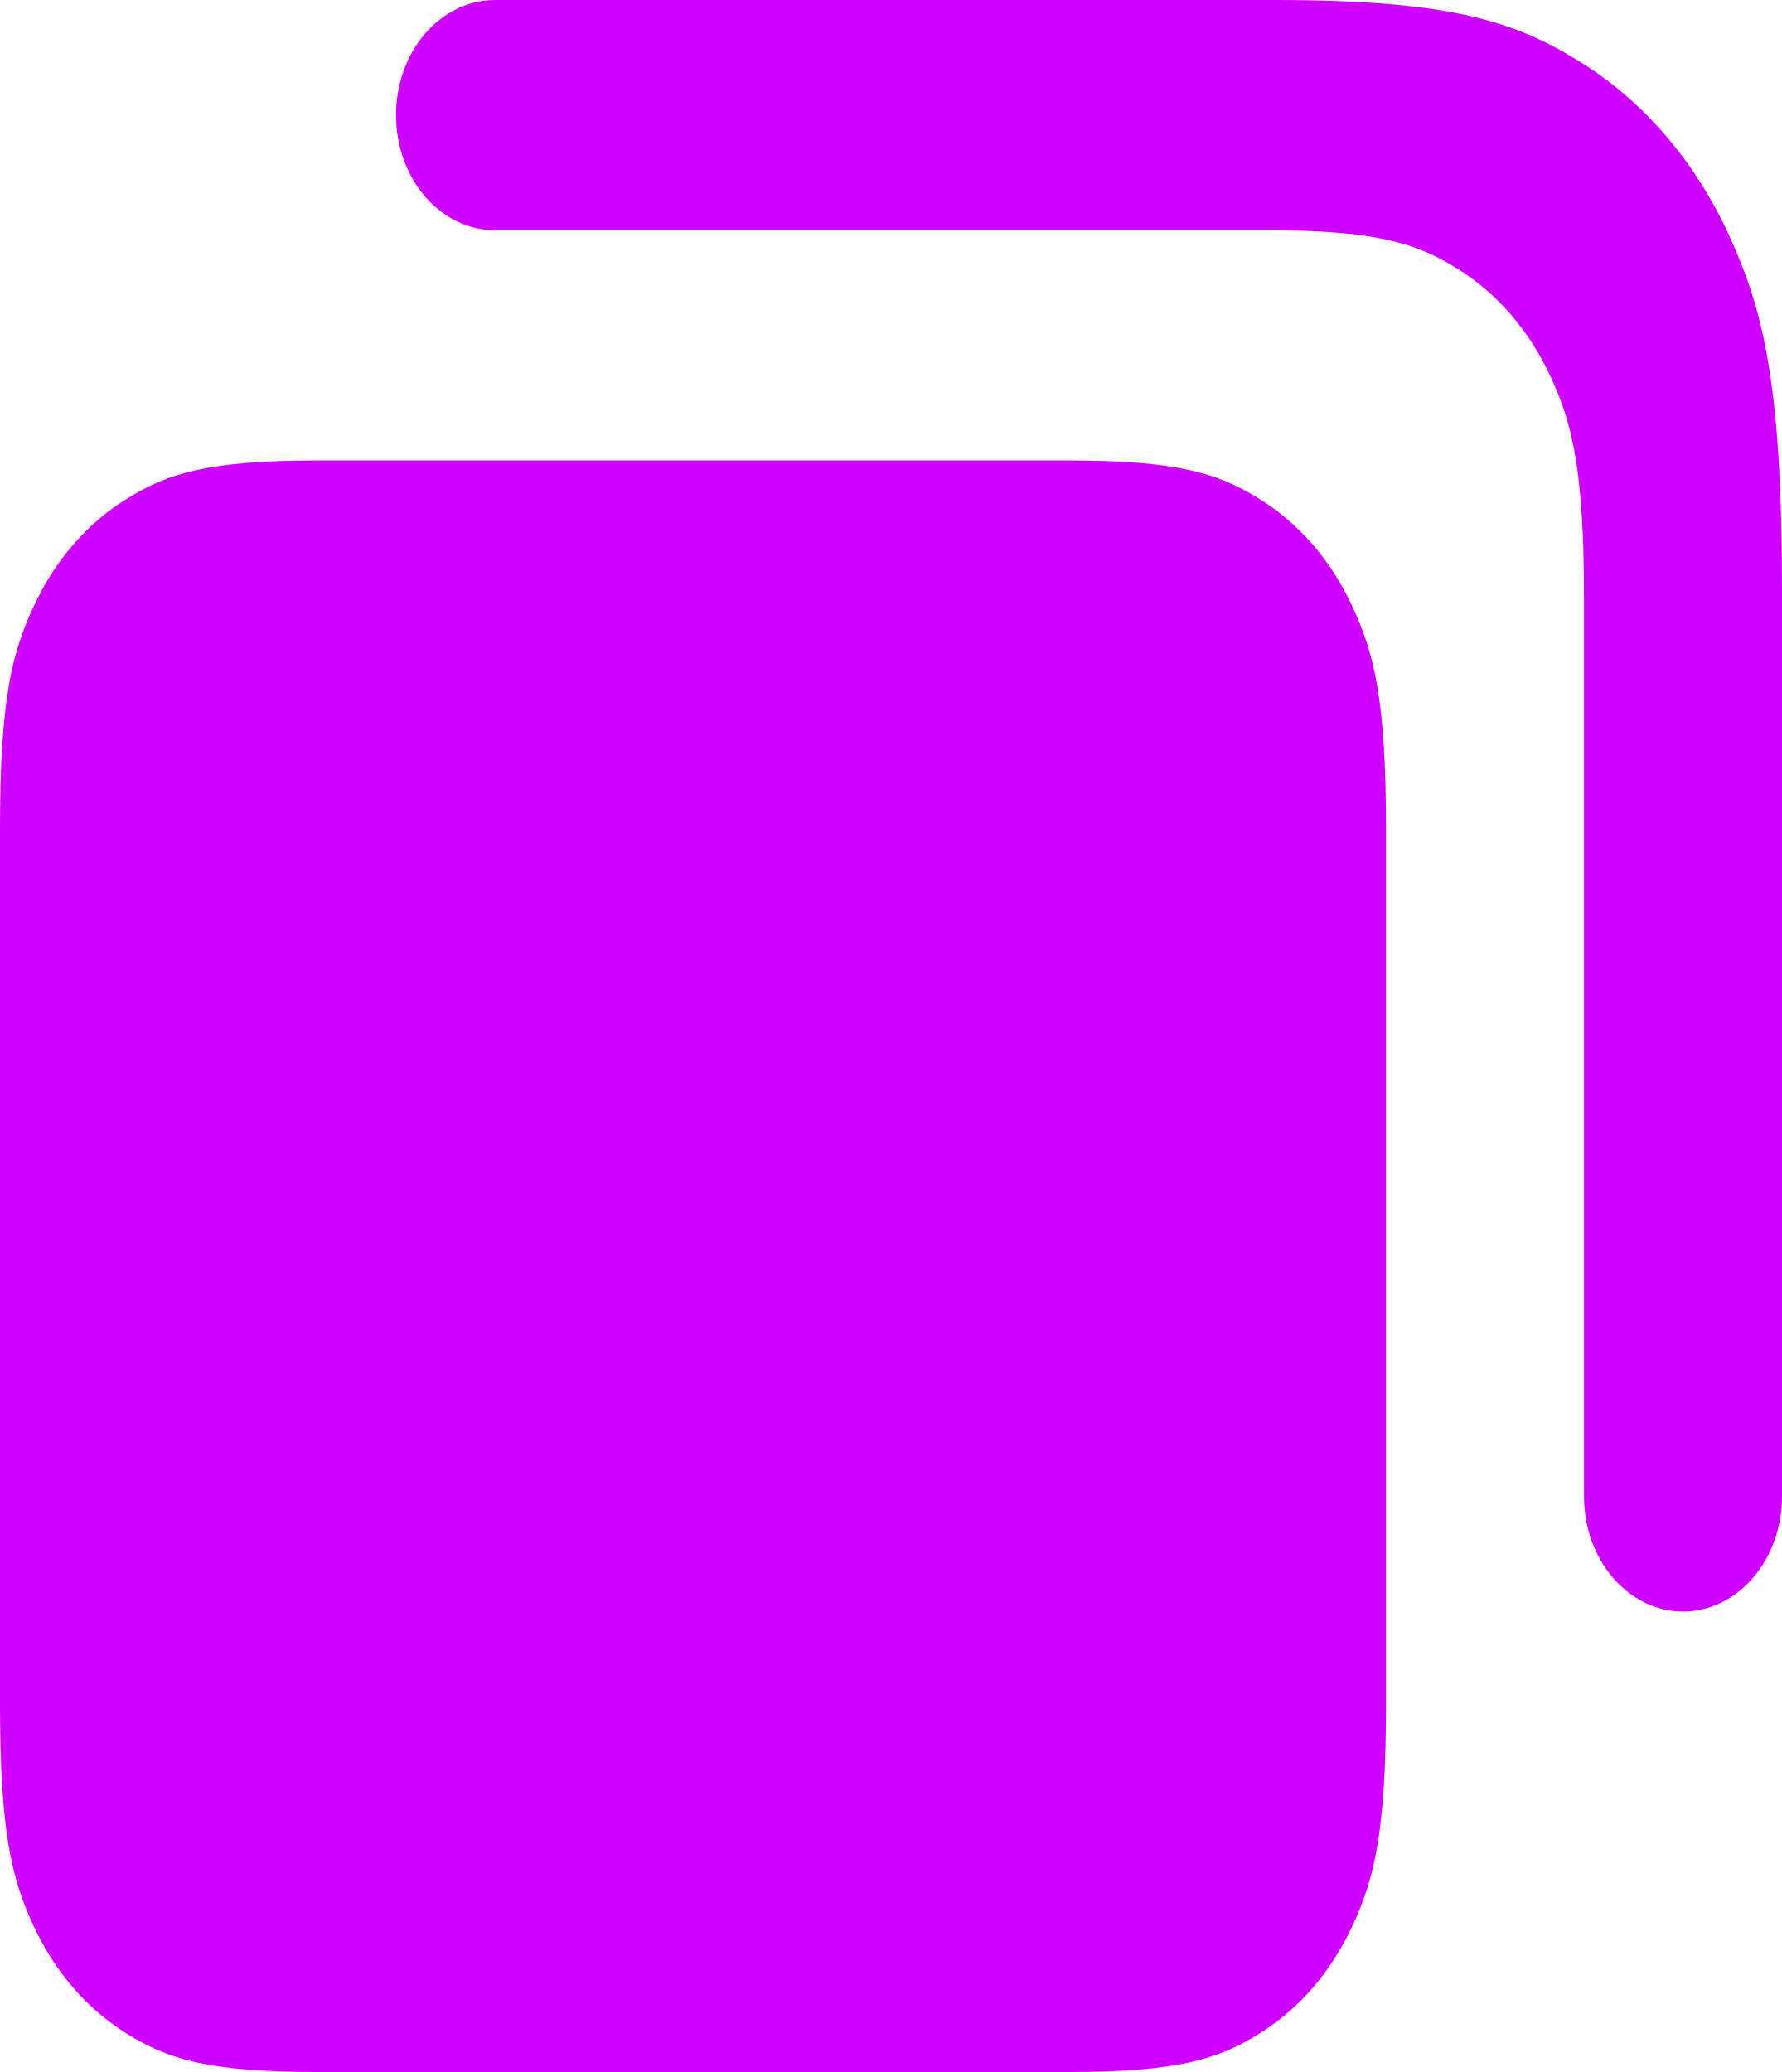
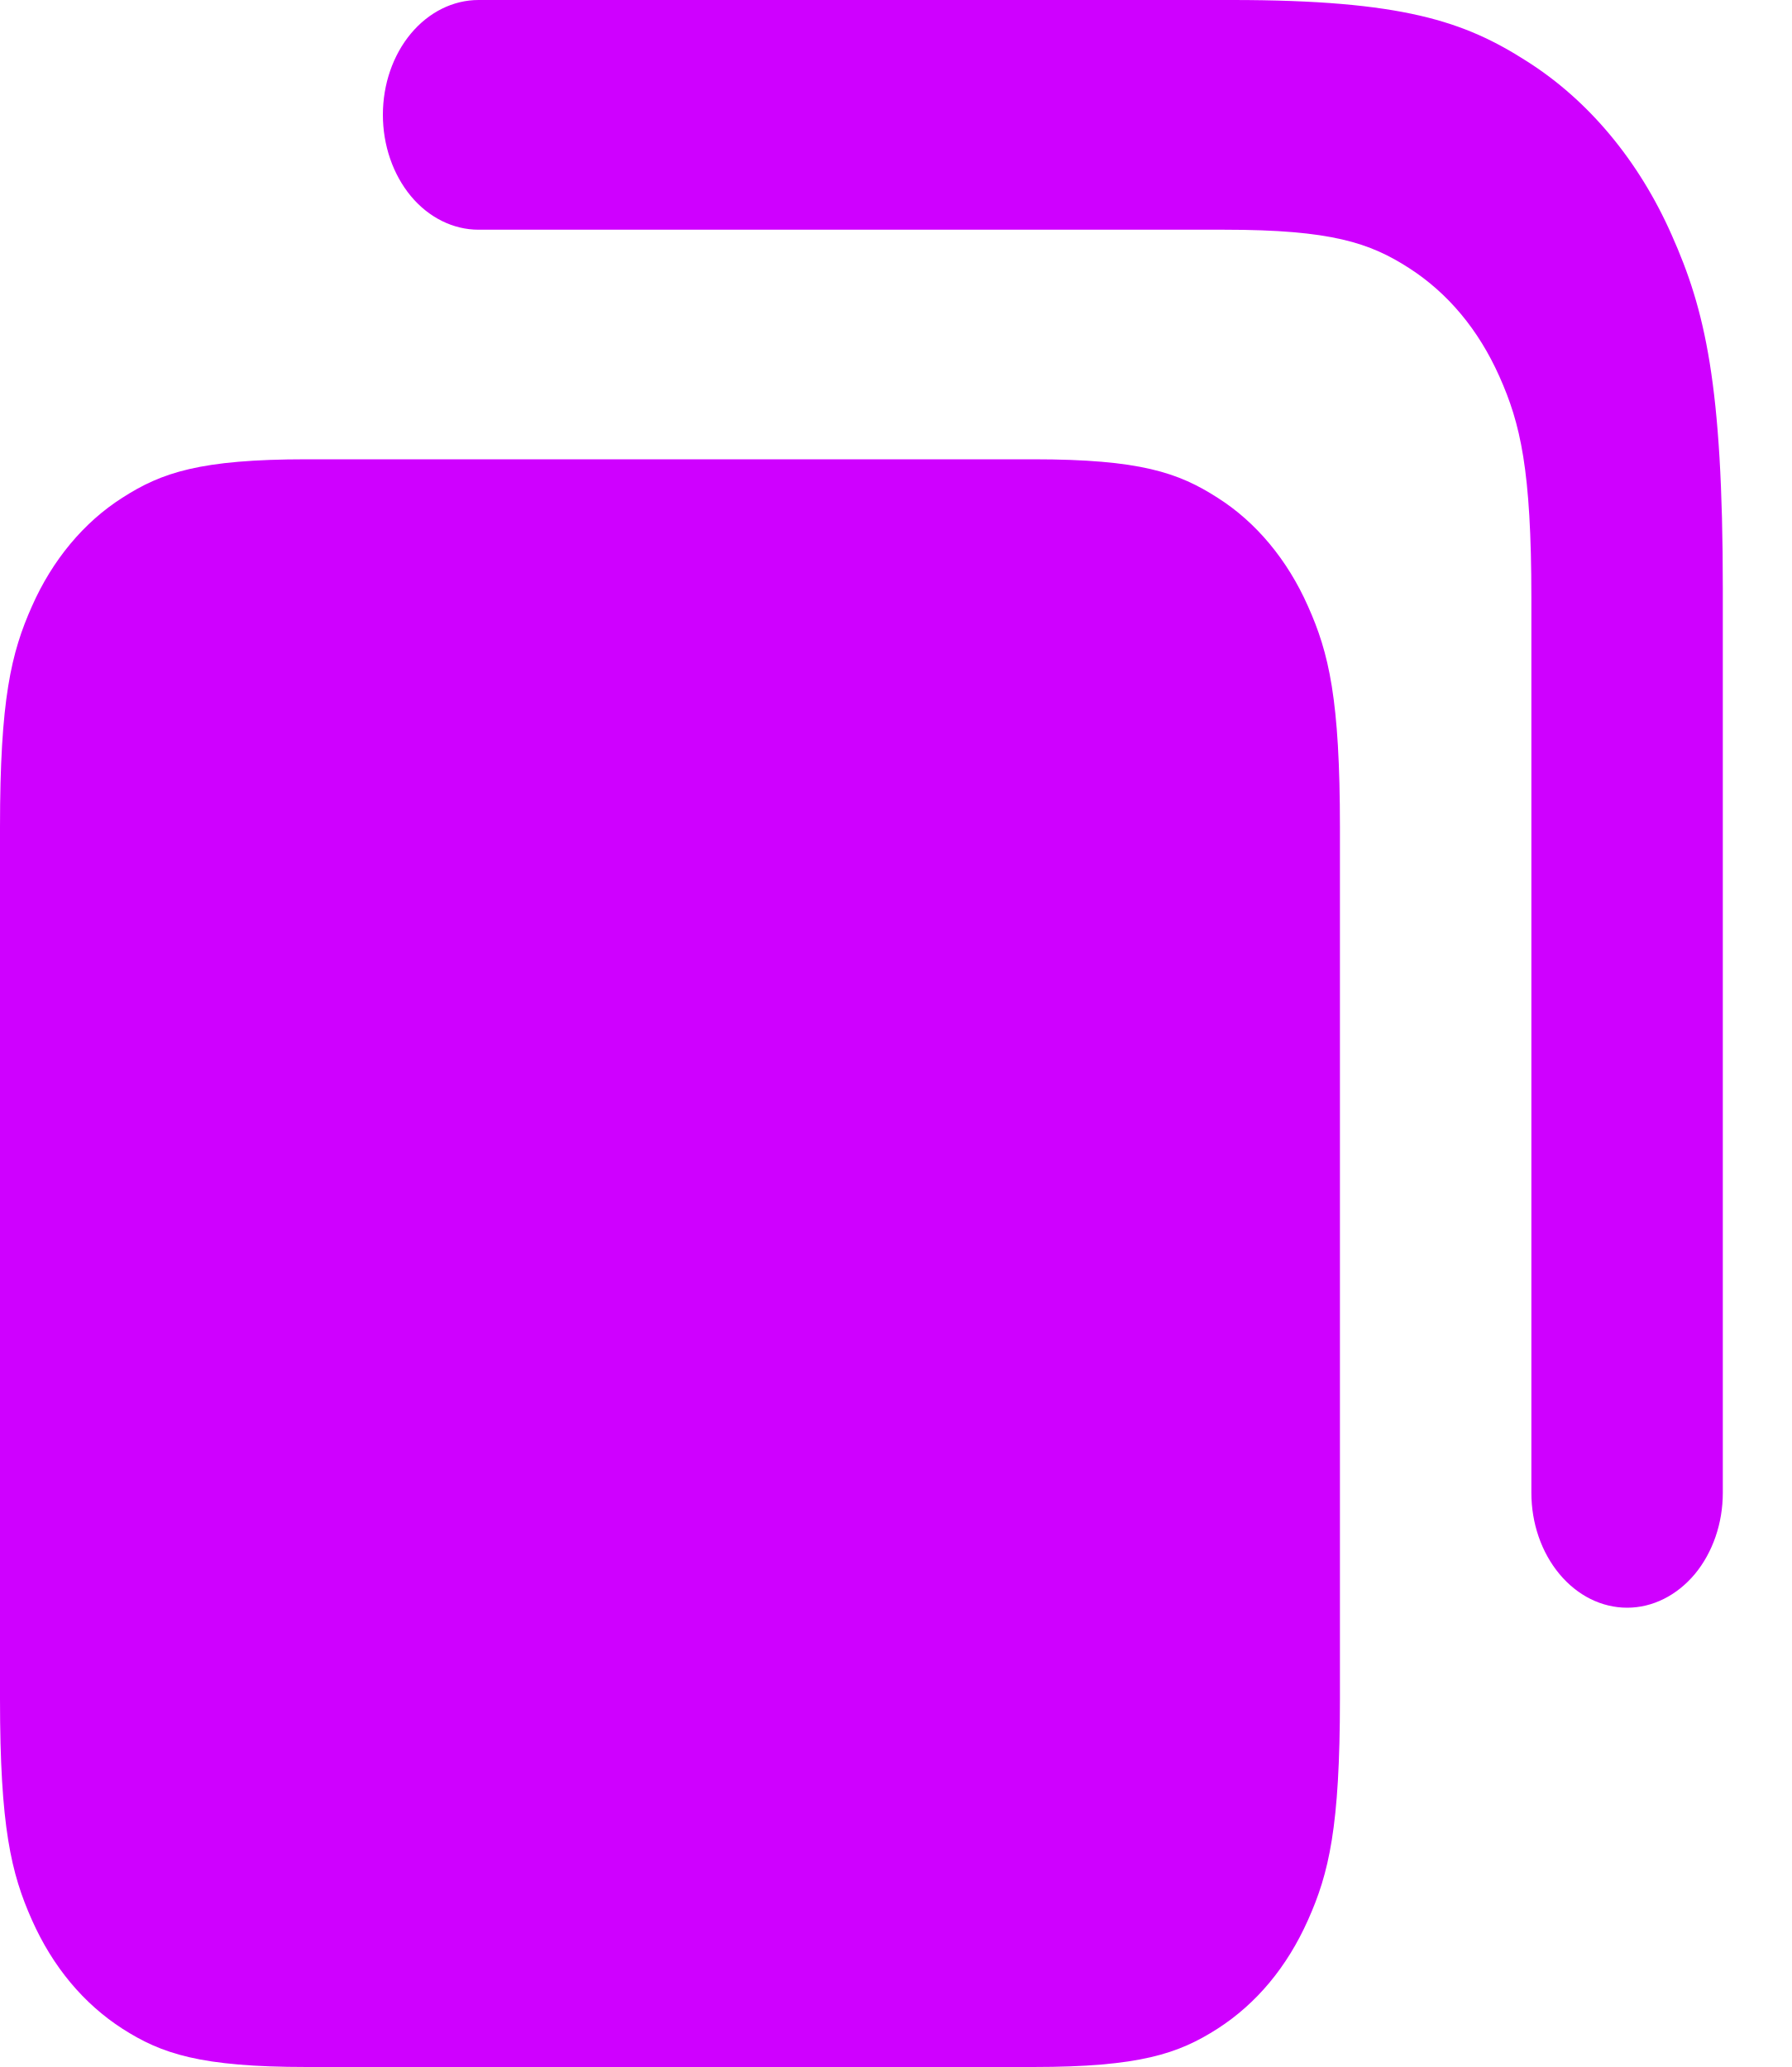
- <svg xmlns="http://www.w3.org/2000/svg" width="430" height="500" viewBox="0 0 430 500" fill="none">
-   <path fill-rule="evenodd" clip-rule="evenodd" d="M119.445 55.556H305.658C332.295 55.556 341.945 58.778 351.668 64.833C361.391 70.889 369.035 79.778 374.243 91.083C379.451 102.389 382.222 113.611 382.222 144.583V361.111C382.222 368.478 384.739 375.543 389.219 380.753C393.699 385.962 399.775 388.889 406.111 388.889C412.447 388.889 418.523 385.962 423.003 380.753C427.483 375.543 430 368.478 430 361.111V142.444C430 92.917 425.557 74.944 417.243 56.833C409.097 38.939 396.512 24.306 381.123 14.833C365.548 5.167 350.092 0 307.498 0H119.445C113.109 0 107.033 2.927 102.552 8.136C98.072 13.345 95.555 20.411 95.555 27.778C95.555 35.145 98.072 42.21 102.552 47.42C107.033 52.629 113.109 55.556 119.445 55.556ZM303.89 120.389C294.168 114.333 284.517 111.111 257.88 111.111H76.564C49.928 111.111 40.277 114.333 30.554 120.389C20.936 126.309 13.07 135.455 7.979 146.639C2.771 157.944 0 169.167 0 200.139V410.973C0 441.917 2.771 453.167 7.979 464.473C13.187 475.778 20.831 484.667 30.554 490.723C40.277 496.778 49.928 500 76.564 500H257.88C284.493 500 294.168 496.778 303.89 490.723C313.613 484.667 321.258 475.778 326.465 464.473C331.673 453.167 334.445 441.944 334.445 410.973V200.139C334.445 169.167 331.673 157.944 326.465 146.639C321.374 135.455 313.509 126.309 303.89 120.389Z" fill="#CF00FF" />
+ <svg xmlns="http://www.w3.org/2000/svg" width="13" height="15" viewBox="0 0 13 15" fill="none">
+   <path fill-rule="evenodd" clip-rule="evenodd" d="M3.472 1.667H8.885C9.66 1.667 9.94 1.763 10.223 1.945C10.506 2.127 10.728 2.393 10.879 2.732C11.031 3.072 11.111 3.408 11.111 4.338V10.833C11.111 11.054 11.184 11.266 11.315 11.423C11.445 11.579 11.621 11.667 11.806 11.667C11.99 11.667 12.166 11.579 12.297 11.423C12.427 11.266 12.5 11.054 12.5 10.833V4.273C12.5 2.788 12.371 2.248 12.129 1.705C11.892 1.168 11.527 0.729 11.079 0.445C10.626 0.155 10.177 0 8.939 0H3.472C3.288 0 3.111 0.088 2.981 0.244C2.851 0.4 2.778 0.612 2.778 0.833C2.778 1.054 2.851 1.266 2.981 1.423C3.111 1.579 3.288 1.667 3.472 1.667ZM8.834 3.612C8.551 3.43 8.271 3.333 7.497 3.333H2.226C1.451 3.333 1.171 3.43 0.888 3.612C0.609 3.789 0.38 4.064 0.232 4.399C0.081 4.738 0 5.075 0 6.004V12.329C0 13.258 0.081 13.595 0.232 13.934C0.383 14.273 0.606 14.54 0.888 14.722C1.171 14.903 1.451 15 2.226 15H7.497C8.27 15 8.551 14.903 8.834 14.722C9.117 14.54 9.339 14.273 9.49 13.934C9.642 13.595 9.722 13.258 9.722 12.329V6.004C9.722 5.075 9.642 4.738 9.49 4.399C9.342 4.064 9.114 3.789 8.834 3.612Z" fill="#CF00FF" />
</svg>
